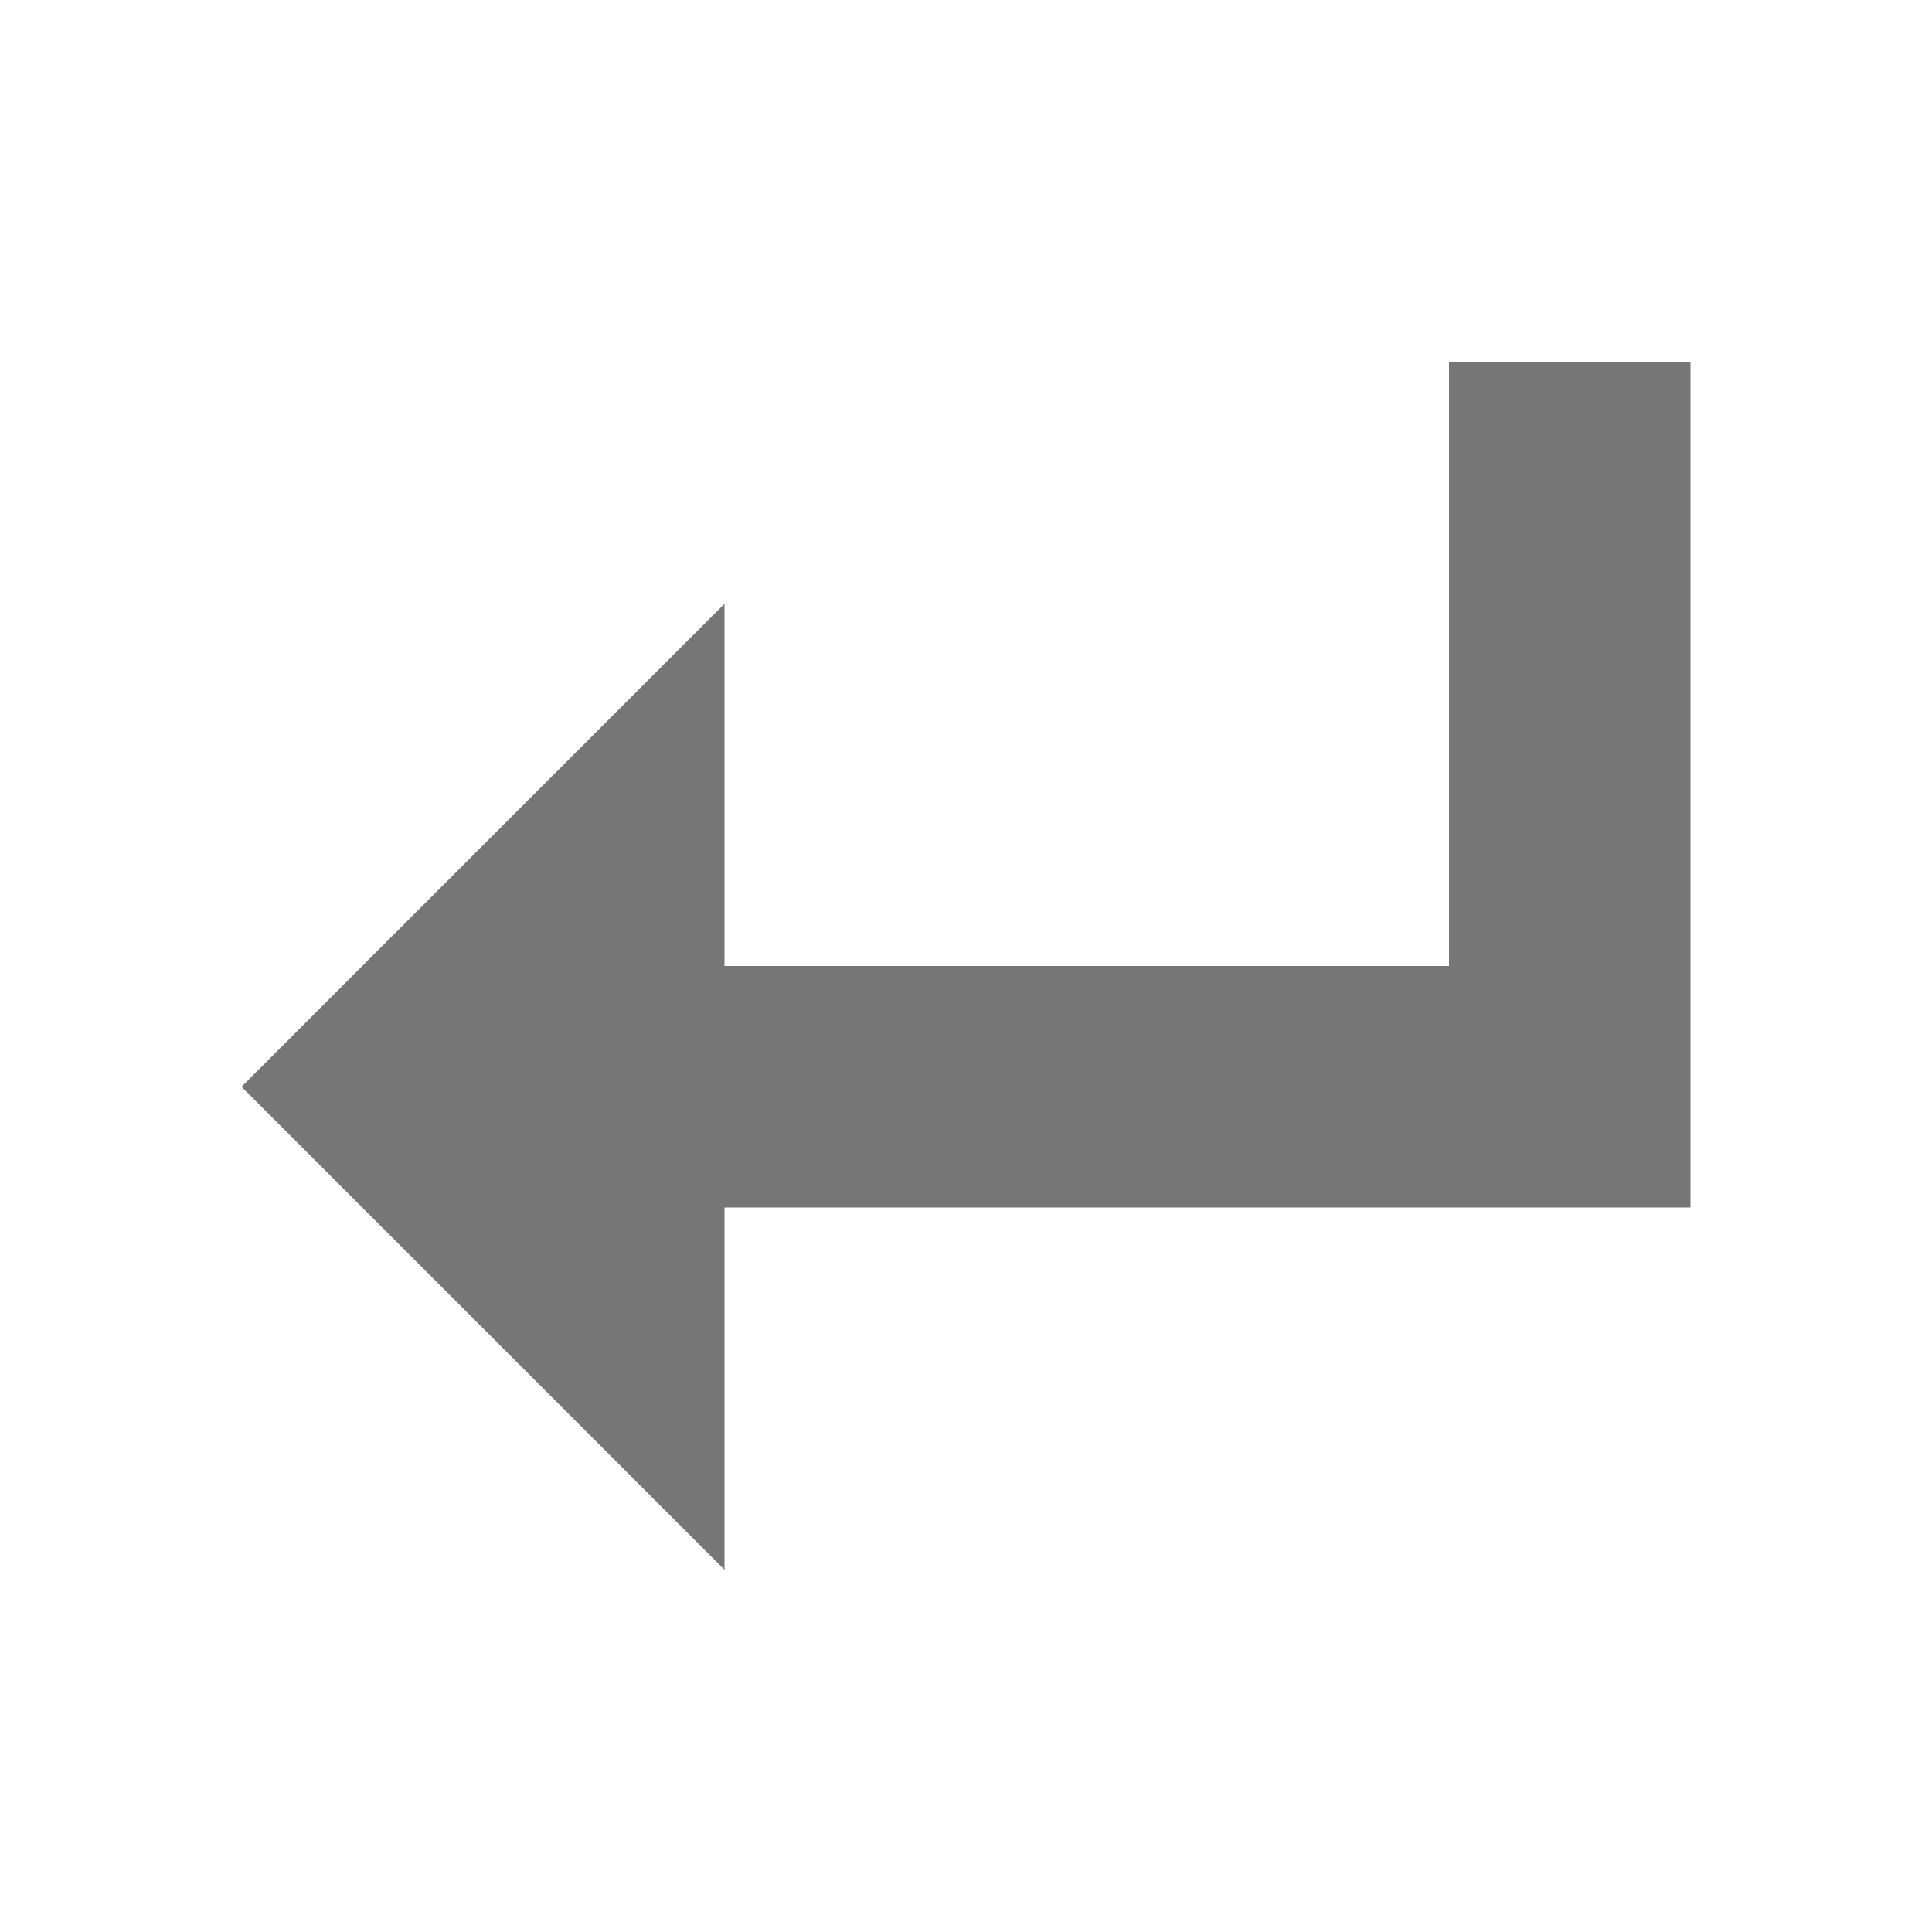
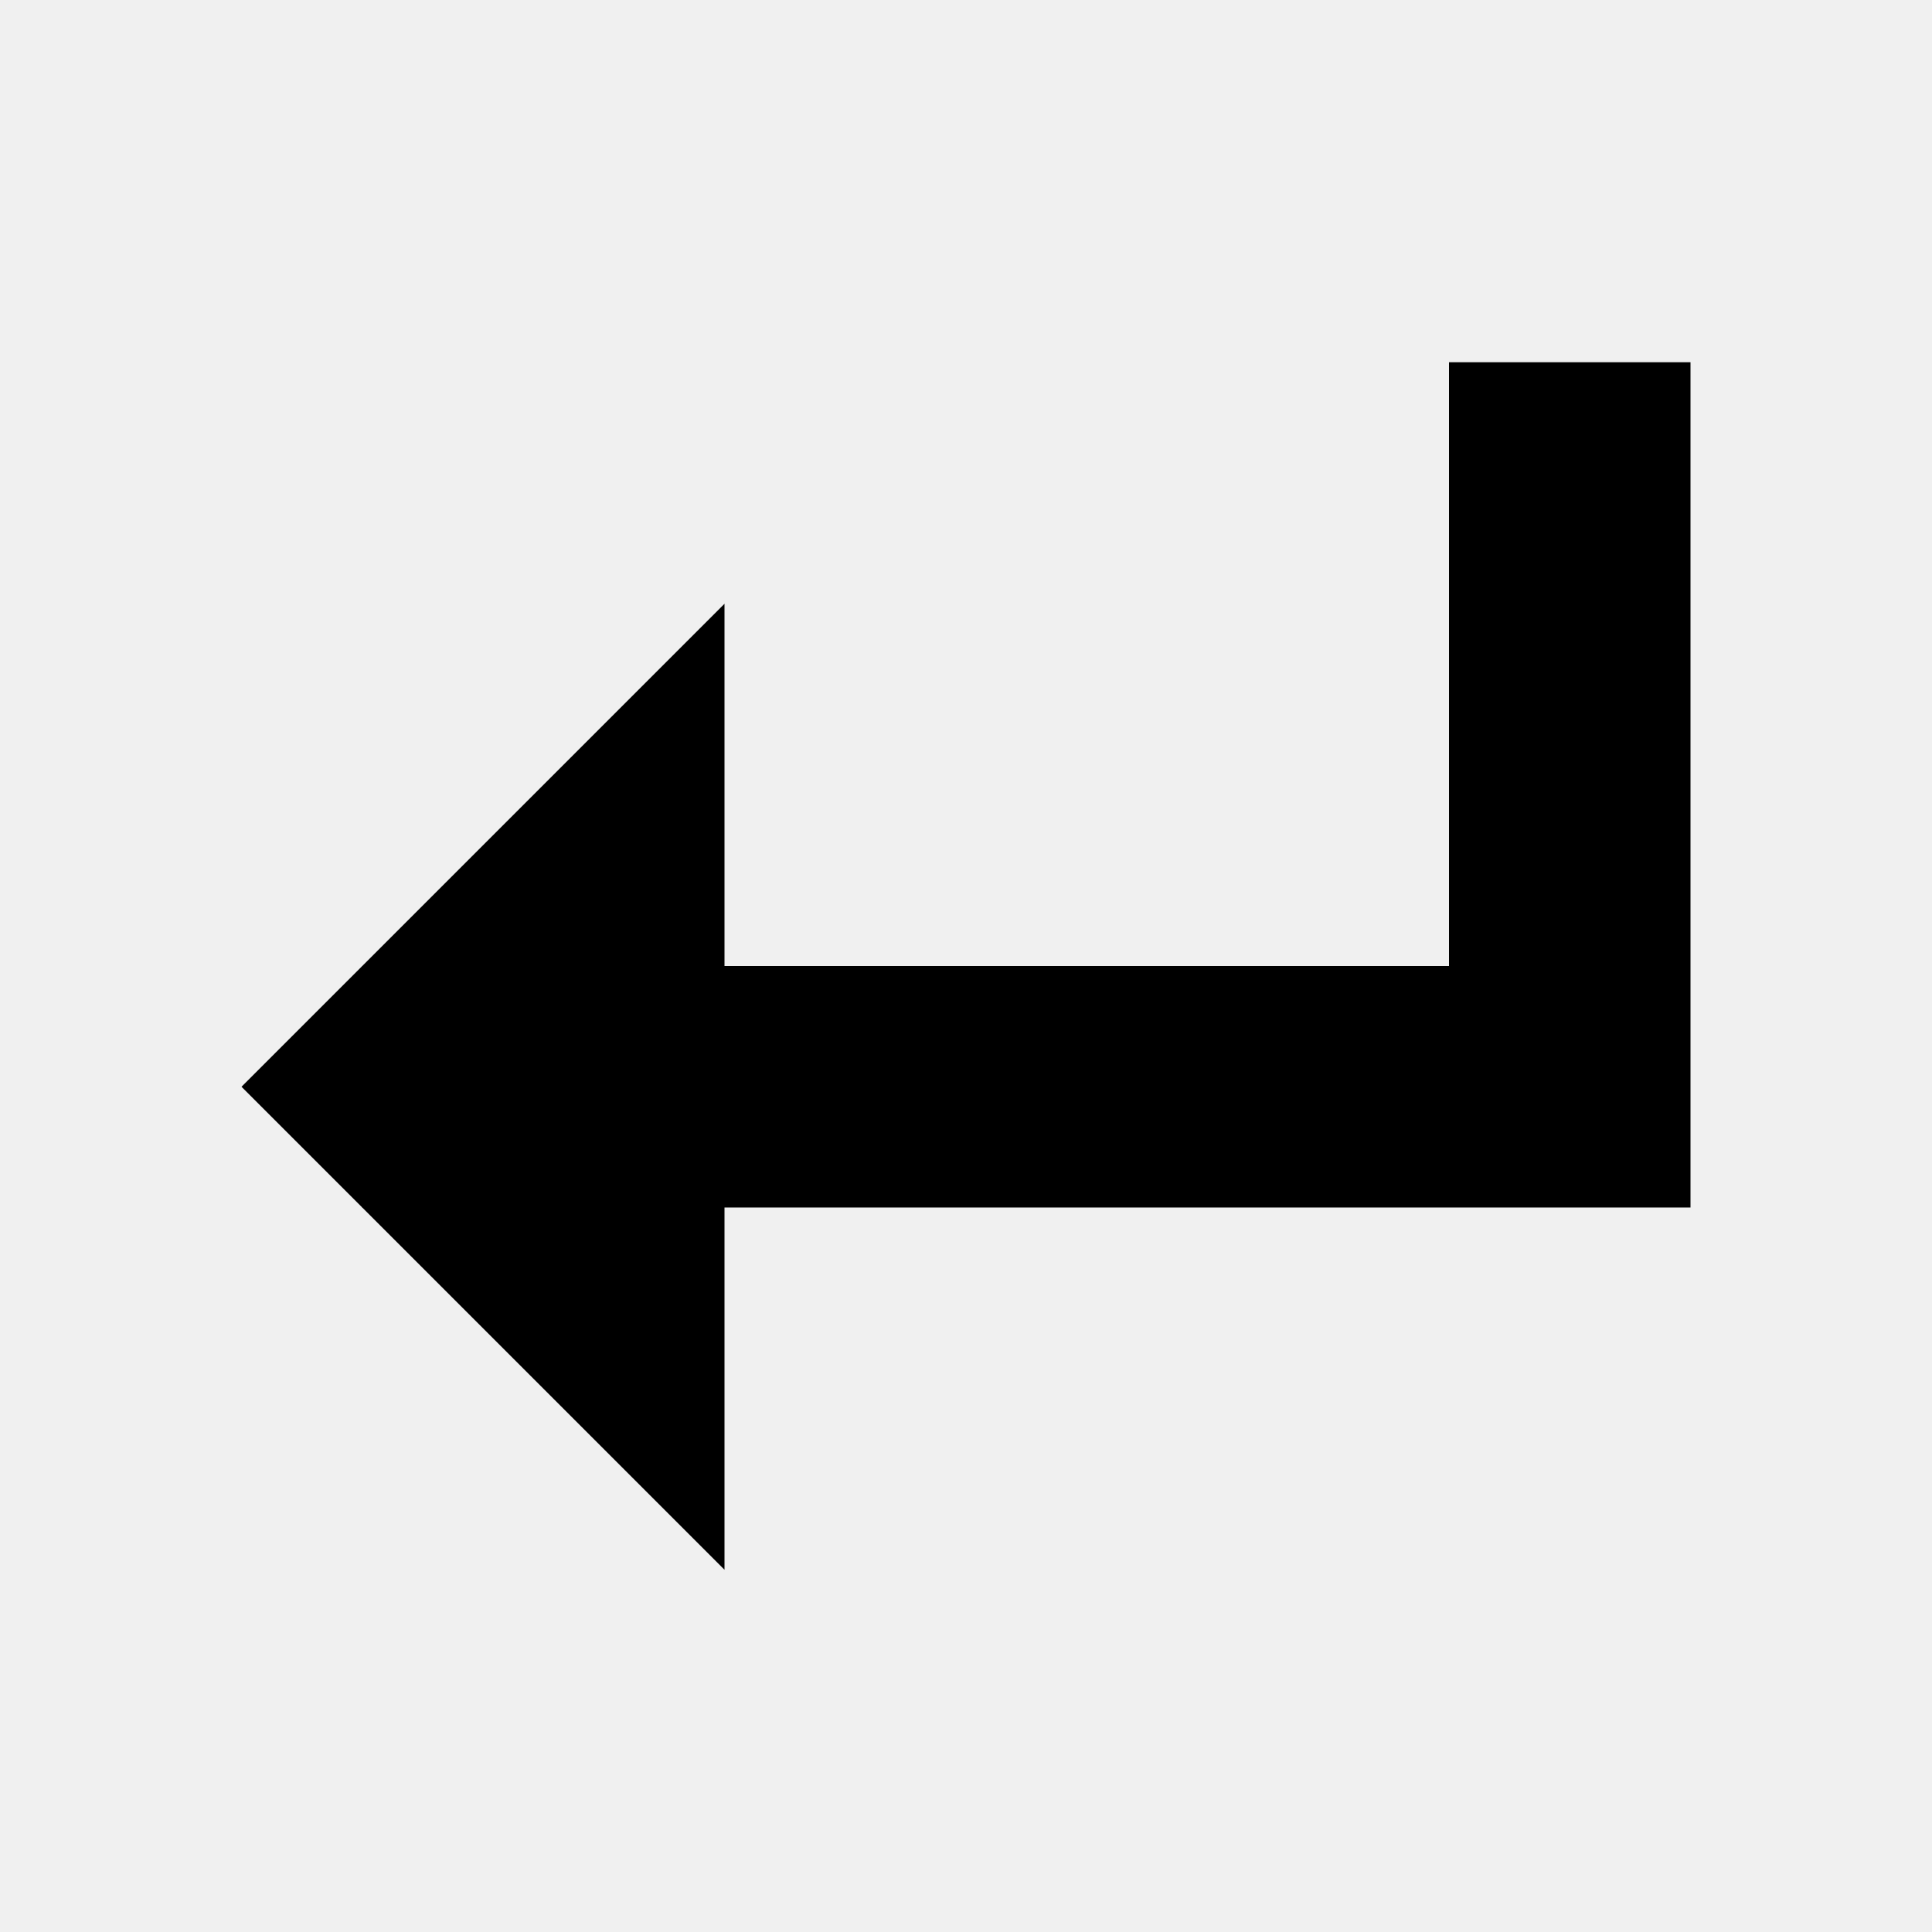
<svg xmlns="http://www.w3.org/2000/svg" width="16" height="16" viewBox="0 0 16 16">
-   <g id="bg">
-     <rect x="-720" y="-420" width="1660" height="2000" fill="#fff" />
-   </g>
-   <g id="icons">
-     <g>
-       <rect x="3" y="8" width="9" height="2" fill="#767676" />
-       <rect x="9.5" y="5.5" width="7" height="2" transform="translate(19.5 -6.5) rotate(90)" fill="#767676" />
-       <polygon points="6 5 2 9 6 13 6 5" fill="#767676" />
-     </g>
-   </g>
+   <rect x="3" y="8" width="9" height="2" fill="currentColor" />
+   <rect x="9.5" y="5.5" width="7" height="2" transform="translate(19.5 -6.5) rotate(90)" fill="currentColor" />
+   <polygon points="6 5 2 9 6 13 6 5" fill="currentColor" />
</svg>
